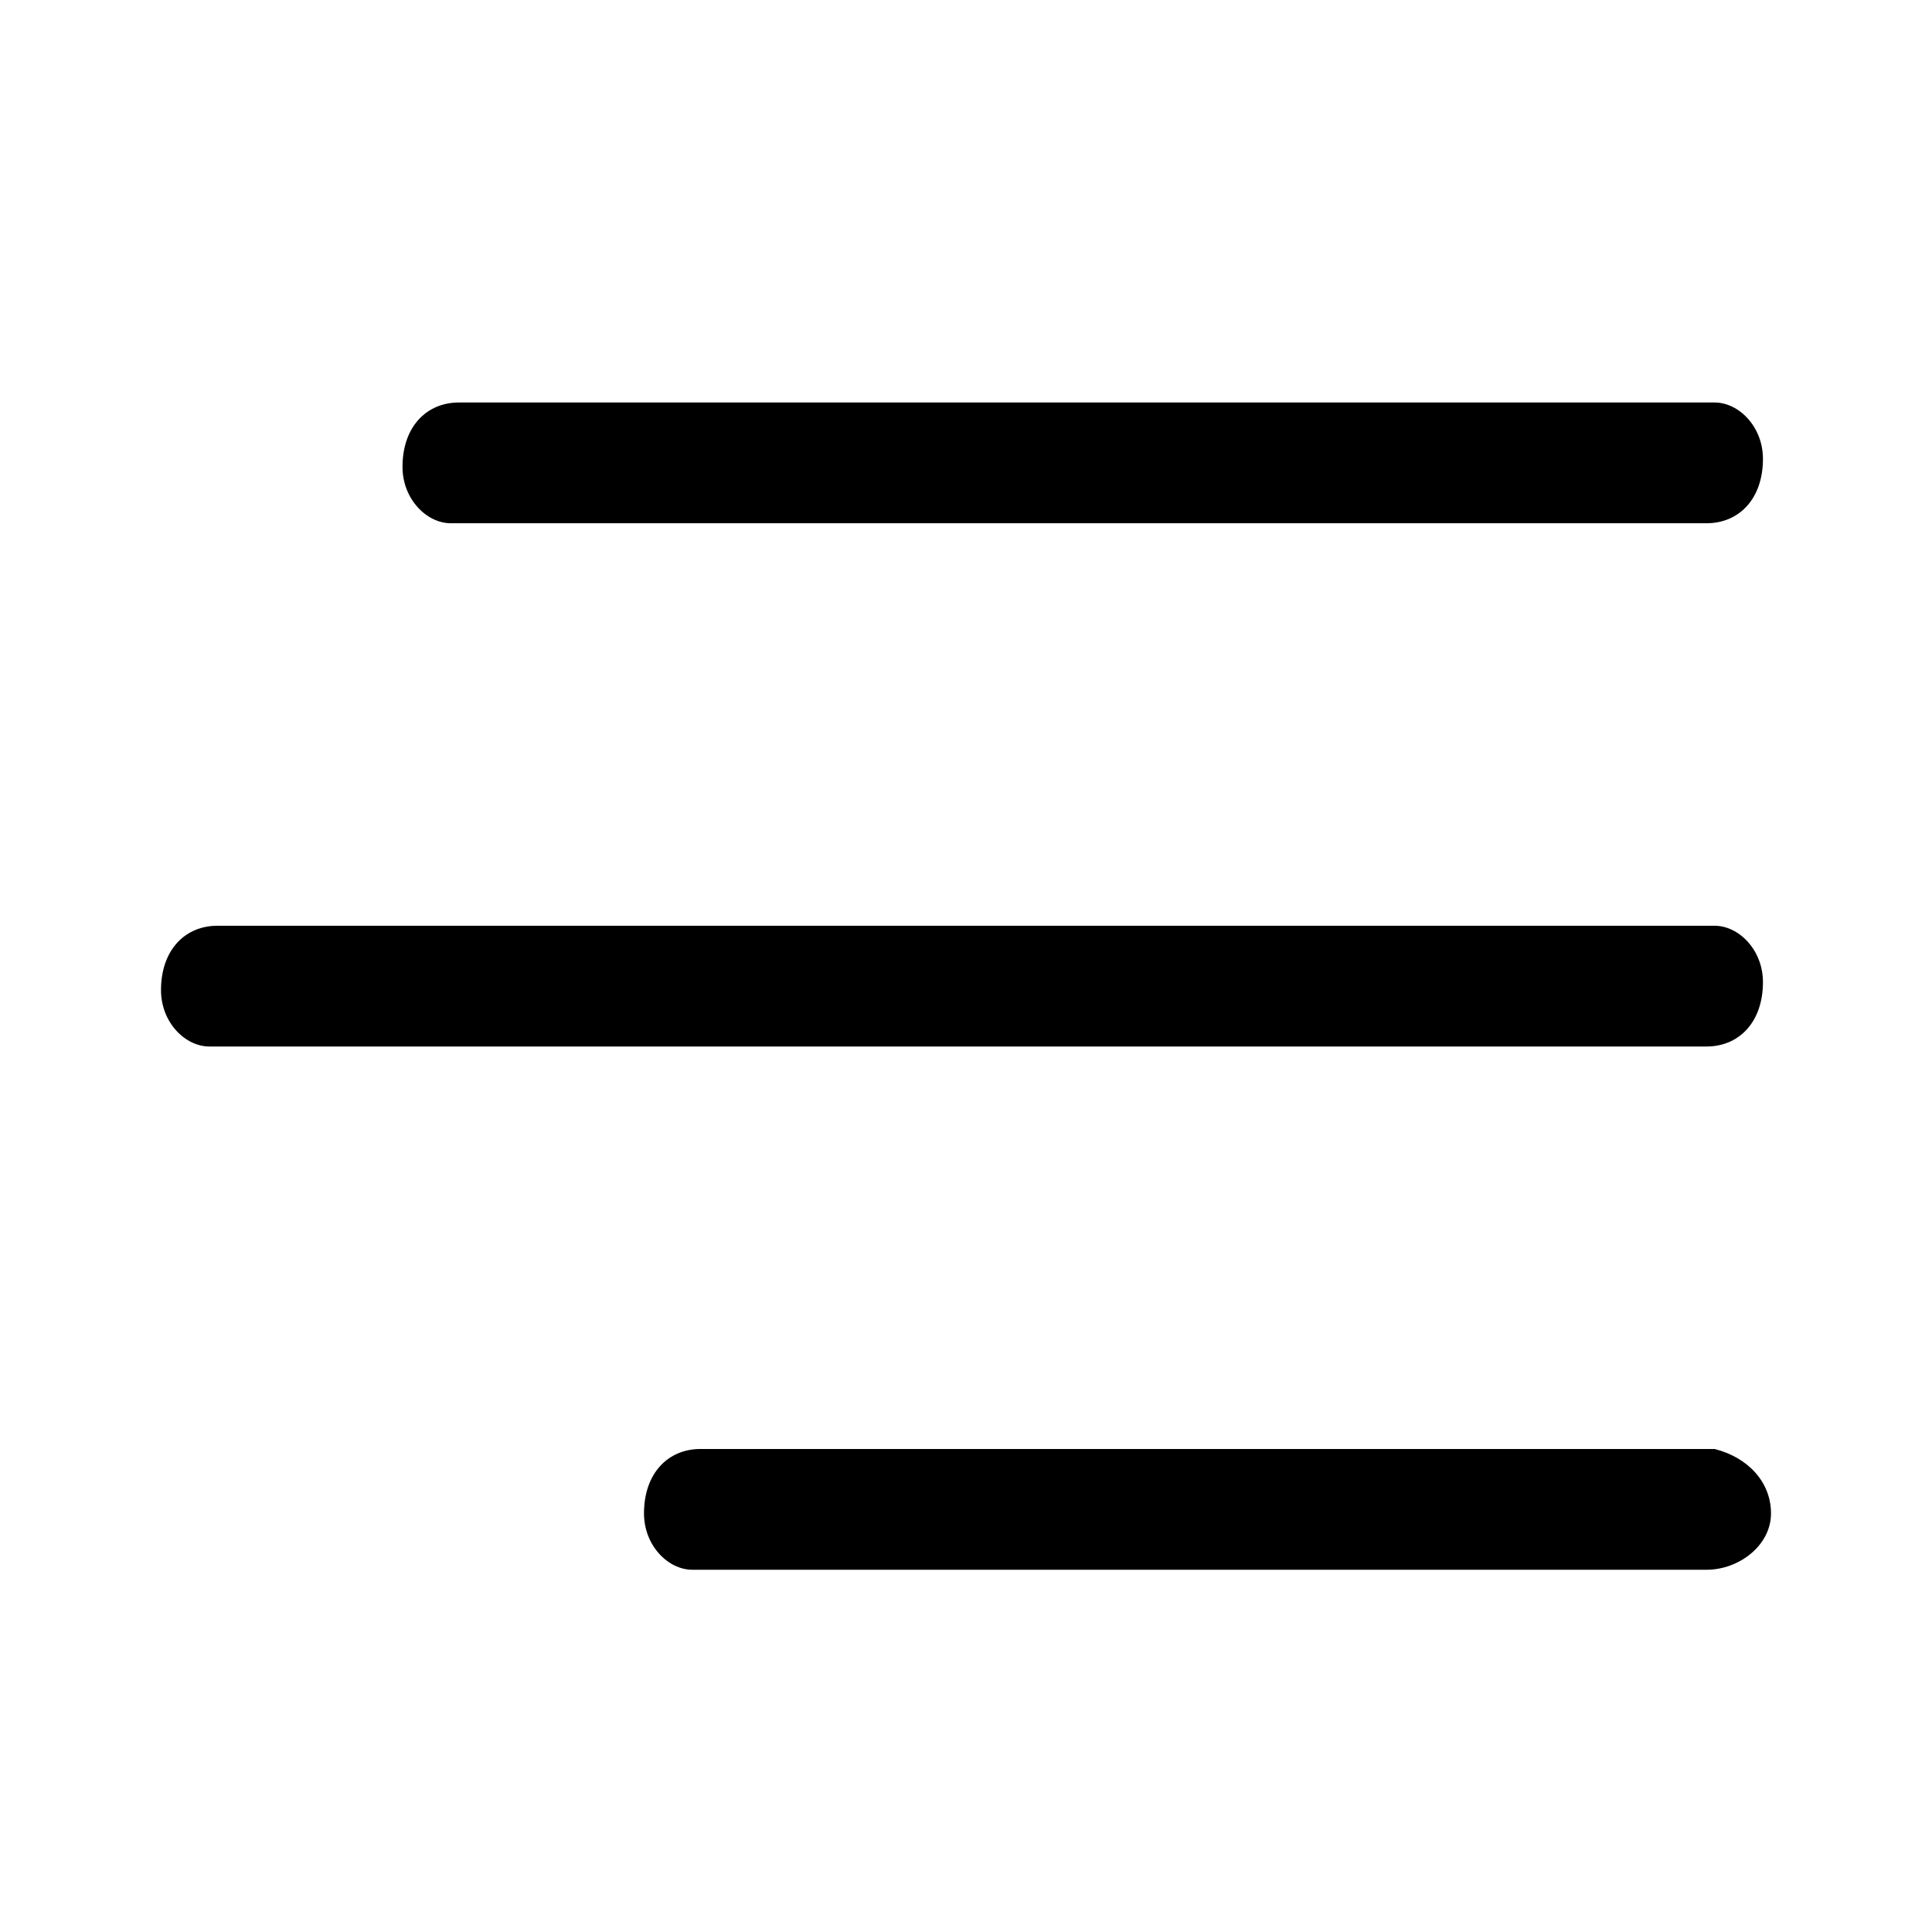
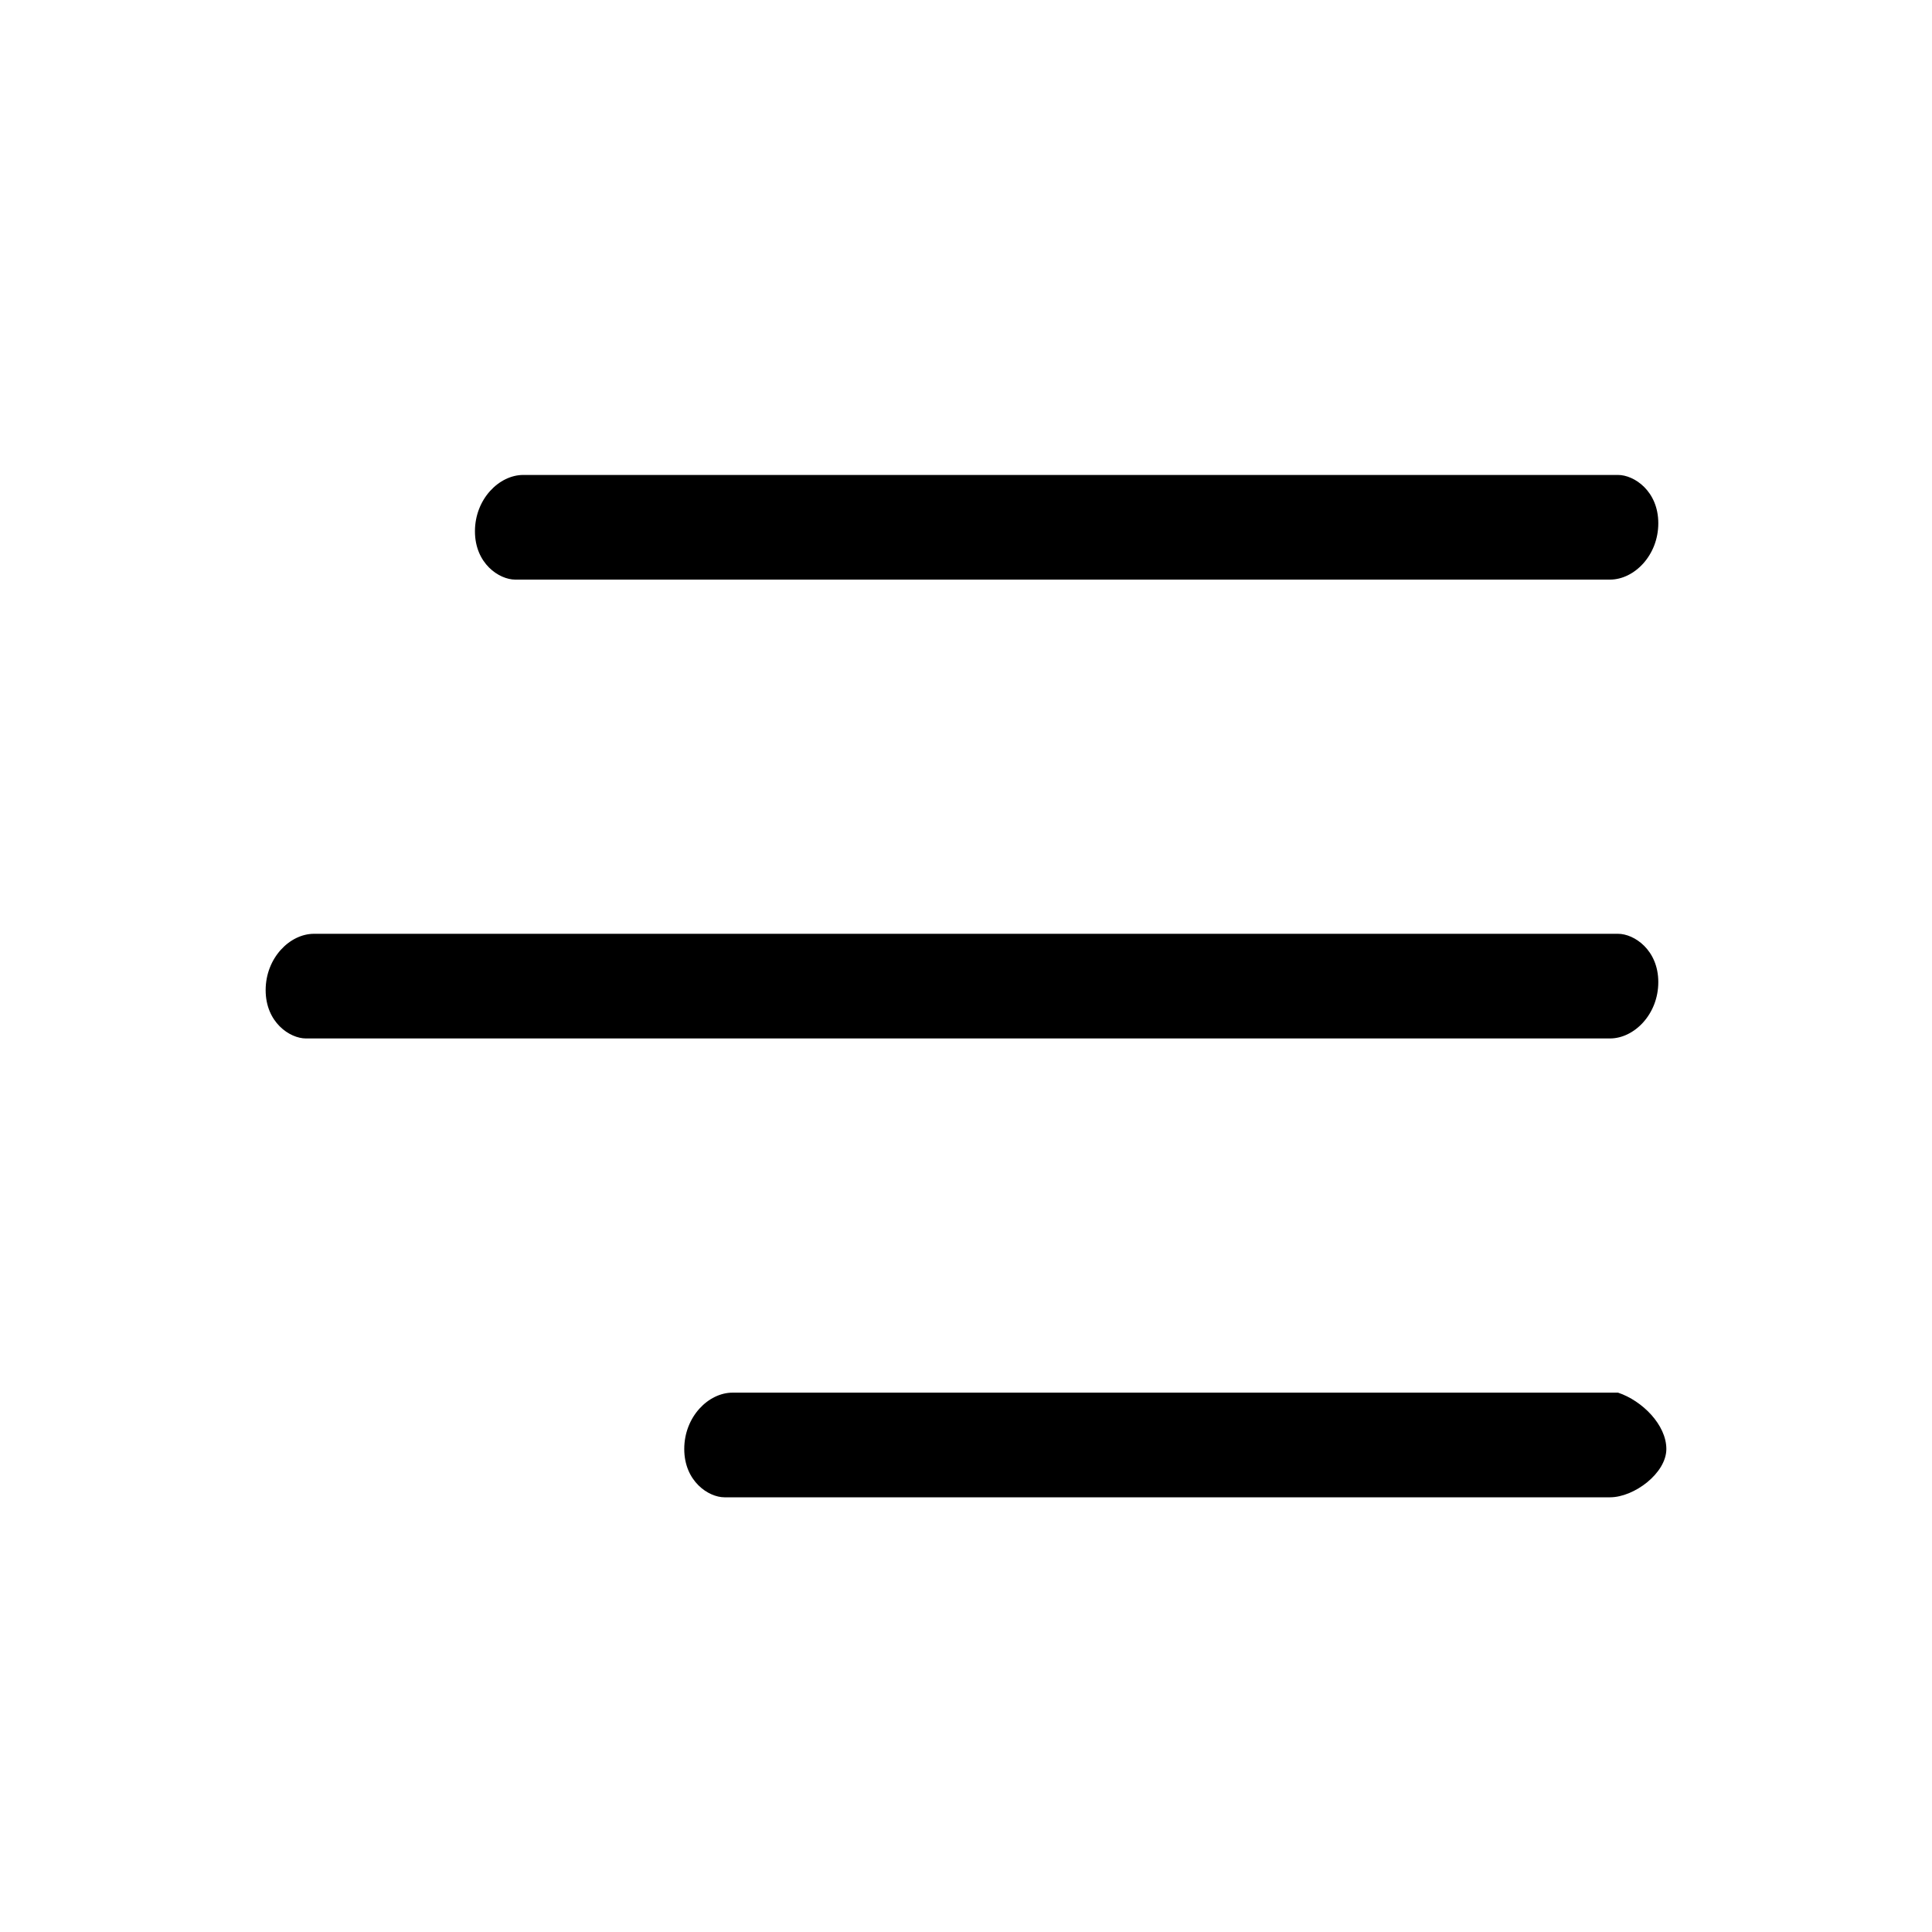
- <svg xmlns="http://www.w3.org/2000/svg" id="_l_1" data-name="l_1" version="1.1" viewBox="0 0 24 24">
-   <path d="M21.2,18h-12.5c-.4,0-.7.3-.7.8,0,.4.3.7.6.7h.1s12.5,0,12.5,0c.4,0,.8-.3.8-.7,0-.4-.3-.7-.7-.8h-.1s-12.5,0-12.5,0h12.5ZM21.2,11.5H2.7c-.4,0-.7.3-.7.8,0,.4.3.7.6.7h.1s18.5,0,18.5,0c.4,0,.7-.3.7-.8,0-.4-.3-.7-.6-.7h-.1s-18.5,0-18.5,0h18.5ZM21.2,5H5.7c-.4,0-.7.3-.7.8,0,.4.3.7.6.7h.1s15.5,0,15.5,0c.4,0,.7-.3.7-.8,0-.4-.3-.7-.6-.7h-.1s-15.5,0-15.5,0h15.5Z" />
+ <svg xmlns="http://www.w3.org/2000/svg" id="_l_1" version="1.1" viewBox="0 0 24 24">
+   <path d="M20,17.3h-10.9c-.3,0-.6.3-.6.7s.3.6.5.6h11c.3,0,.7-.3.7-.6s-.3-.6-.6-.7h-11,10.9ZM20,11.6H3.9c-.3,0-.6.3-.6.7s.3.6.5.6h16.2c.3,0,.6-.3.6-.7s-.3-.6-.5-.6H3.9h16.1ZM20,5.9H6.5c-.3,0-.6.3-.6.7s.3.6.5.6h13.6c.3,0,.6-.3.6-.7s-.3-.6-.5-.6H6.5h13.5Z" />
</svg>
